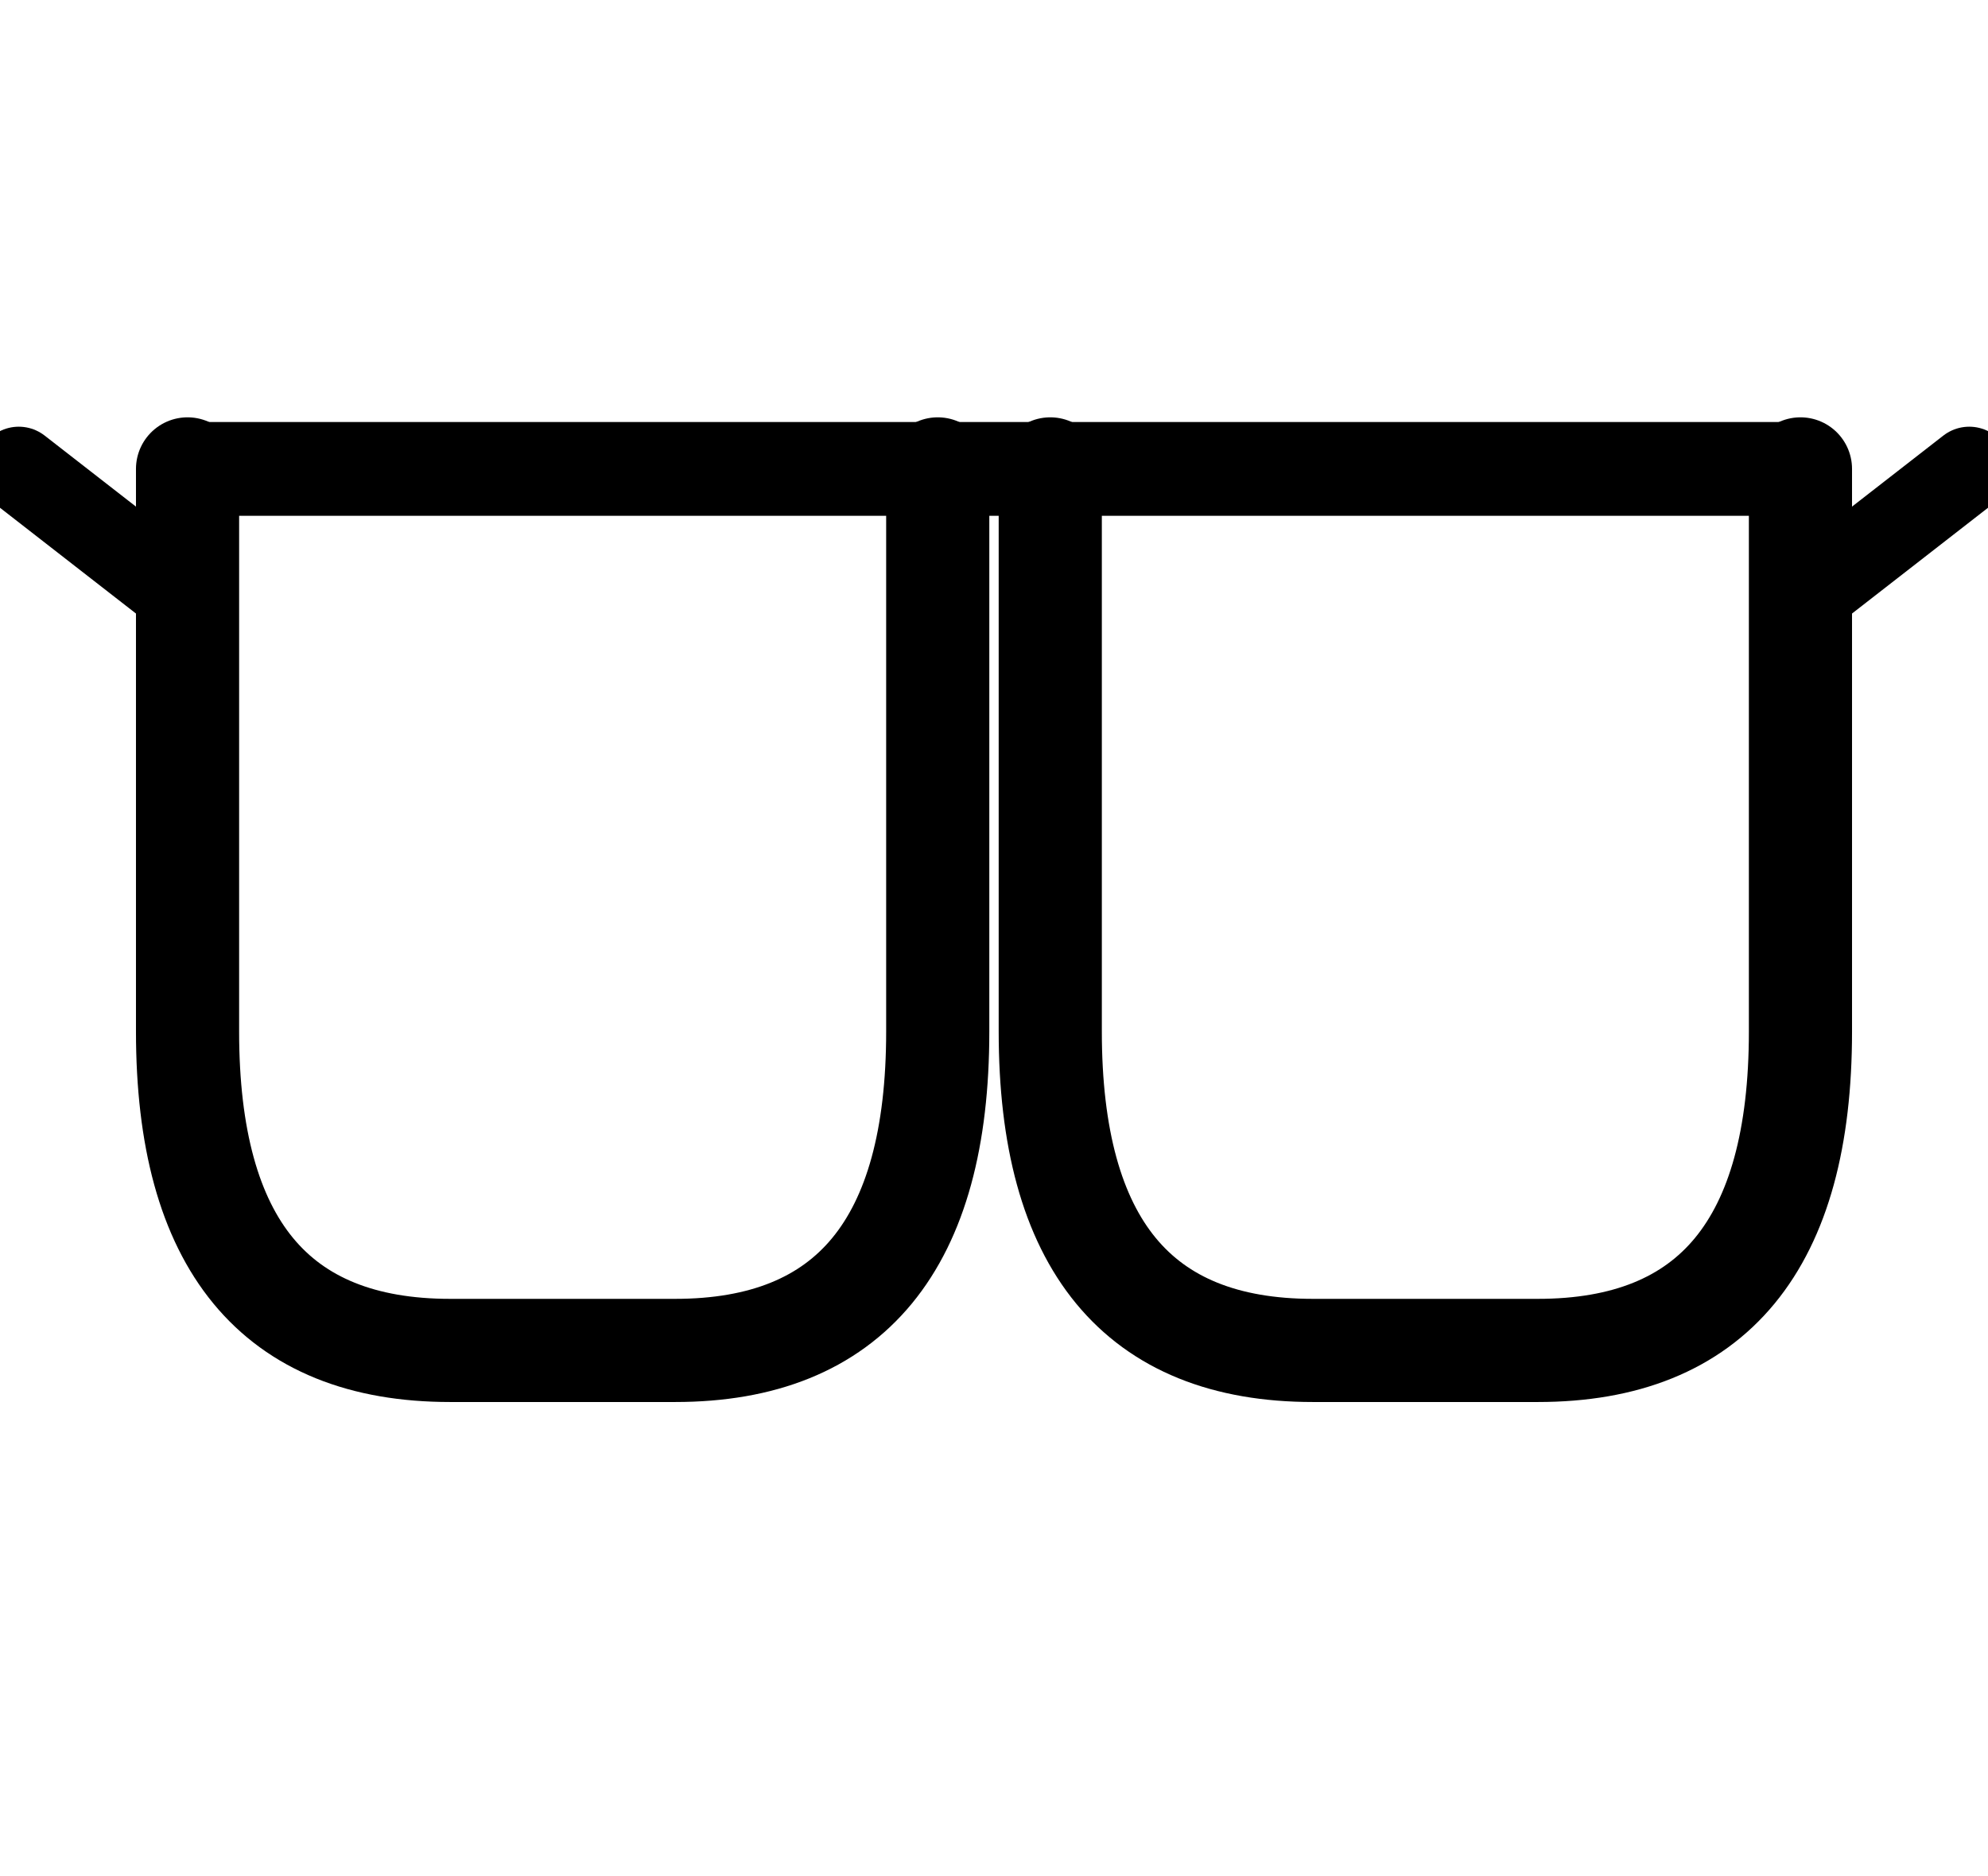
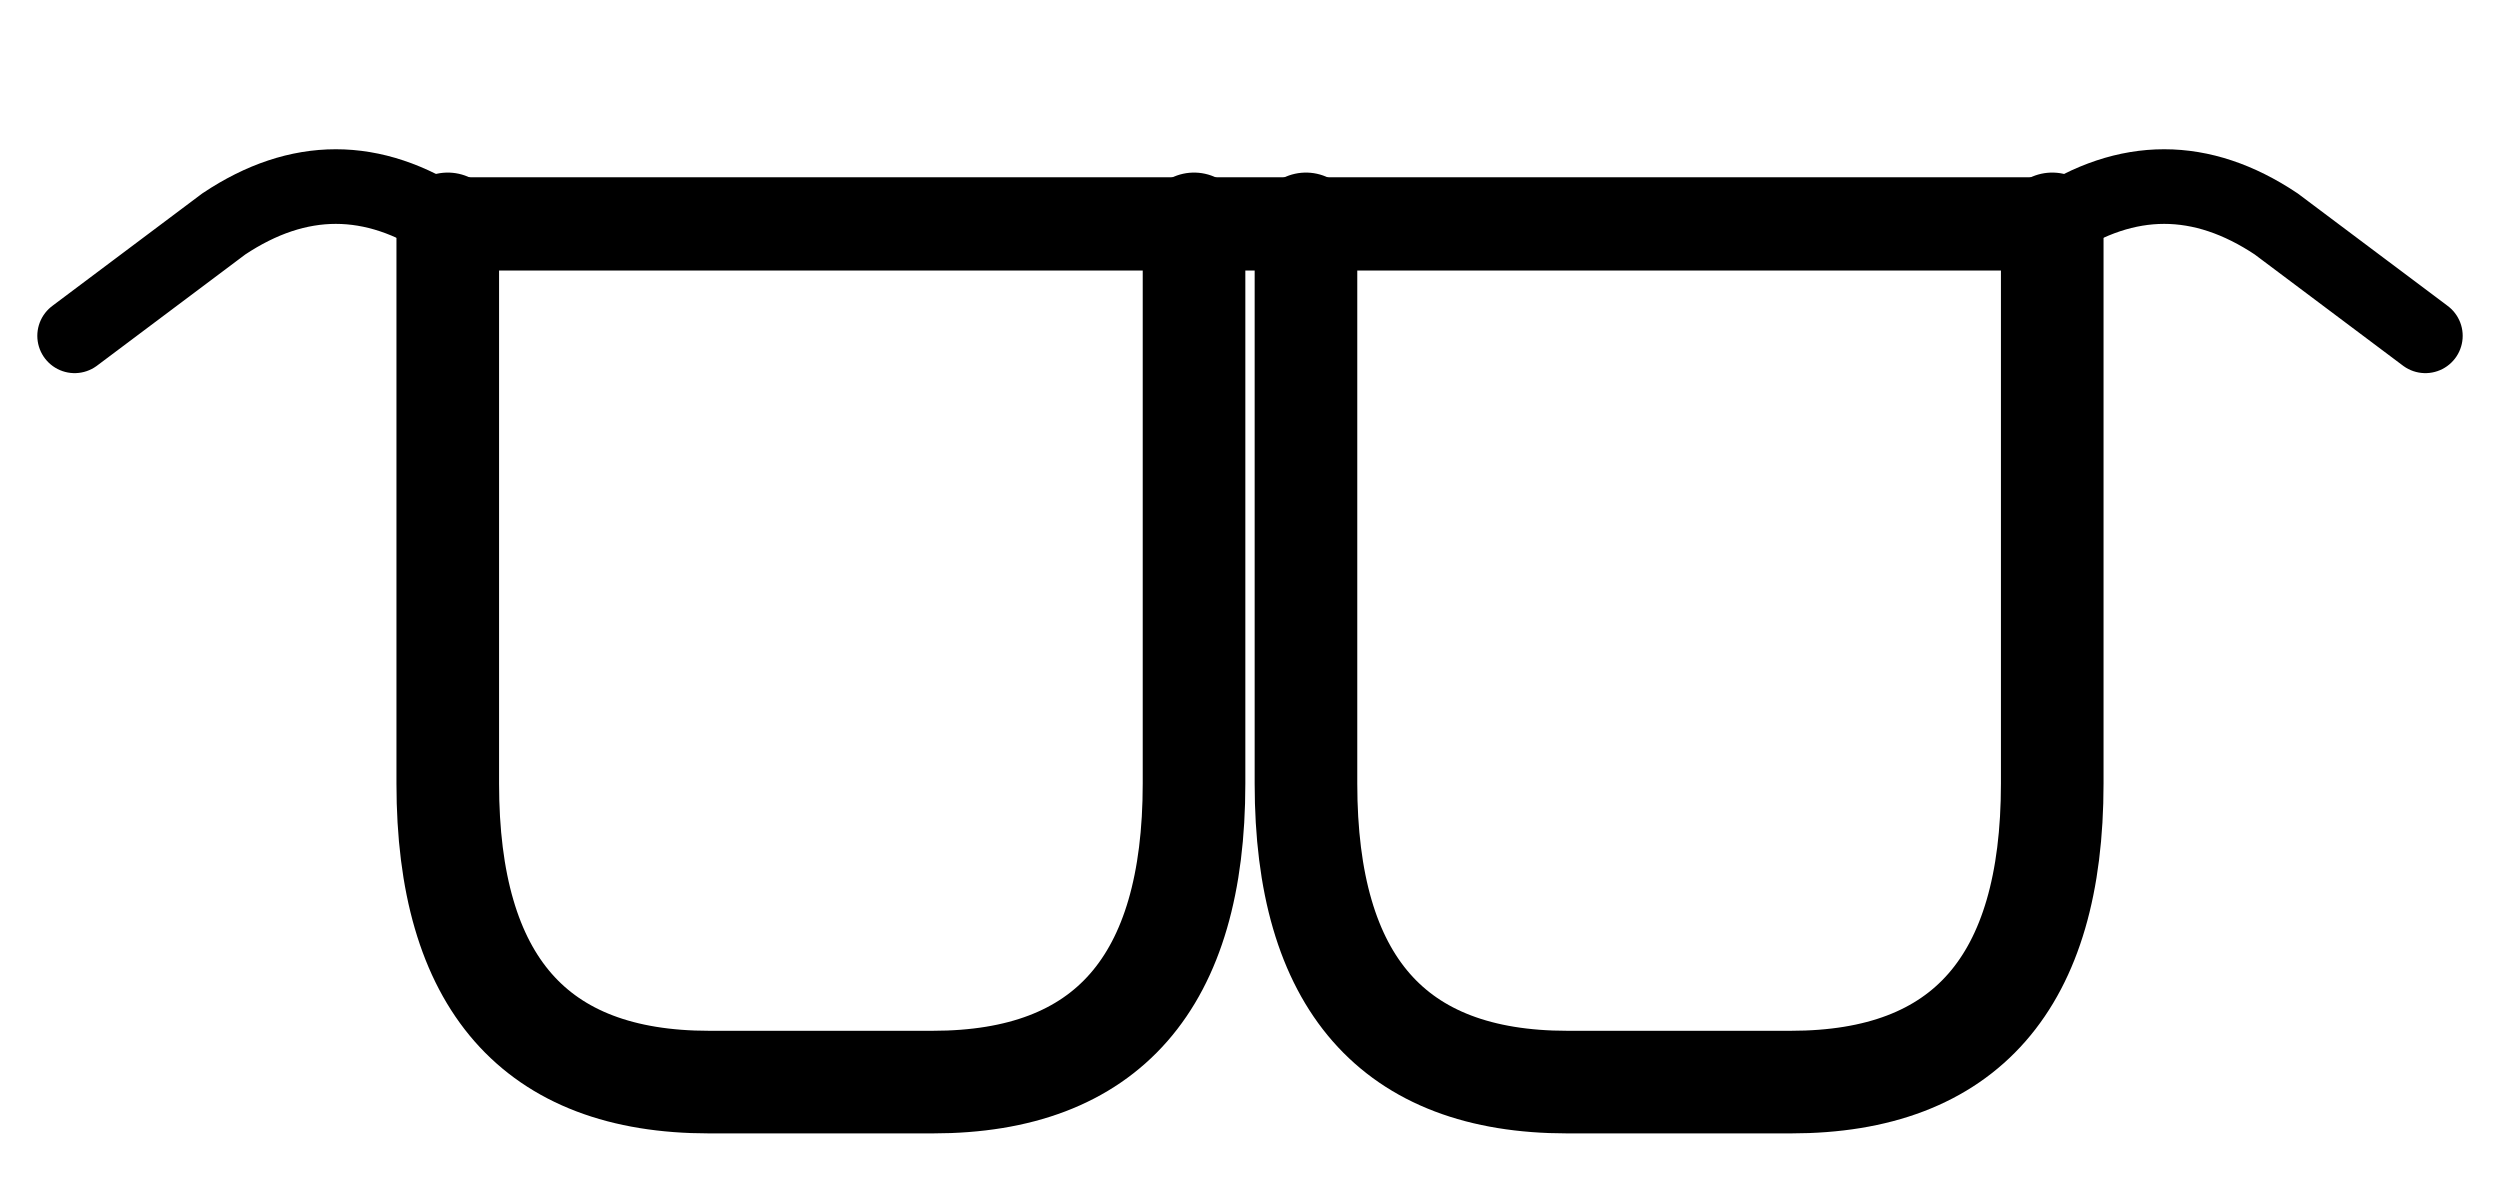
- <svg xmlns="http://www.w3.org/2000/svg" viewBox="0 0 106 100">
-   <path d="M10 25 L96 25" stroke="currentColor" stroke-width="5" stroke-linecap="round" />
-   <path d="M10 25 L10 55 Q10 72 24 72 L36 72 Q50 72 50 55 L50 25" stroke="currentColor" stroke-width="5.5" stroke-linecap="round" fill="none" />
-   <path d="M56 25 L56 55 Q56 72 70 72 L82 72 Q96 72 96 55 L96 25" stroke="currentColor" stroke-width="5.5" stroke-linecap="round" fill="none" />
-   <path d="M10 32 L1 25" stroke="currentColor" stroke-width="4.5" stroke-linecap="round" />
-   <path d="M96 32 L105 25" stroke="currentColor" stroke-width="4.5" stroke-linecap="round" />
+ <svg xmlns="http://www.w3.org/2000/svg" viewBox="-14 16 134 64">
+   <path d="M10 28 L96 28" stroke="currentColor" stroke-width="5" stroke-linecap="round" />
+   <path d="M10 28 L10 58 Q10 74 24 74 L36 74 Q50 74 50 58 L50 28" stroke="currentColor" stroke-width="5.5" stroke-linecap="round" fill="none" />
+   <path d="M56 28 L56 58 Q56 74 70 74 L82 74 Q96 74 96 58 L96 28" stroke="currentColor" stroke-width="5.5" stroke-linecap="round" fill="none" />
+   <path d="M10 28 Q4 24 -2 28 L-10 34" stroke="currentColor" stroke-width="4" stroke-linecap="round" fill="none" />
+   <path d="M96 28 Q102 24 108 28 L116 34" stroke="currentColor" stroke-width="4" stroke-linecap="round" fill="none" />
</svg>
